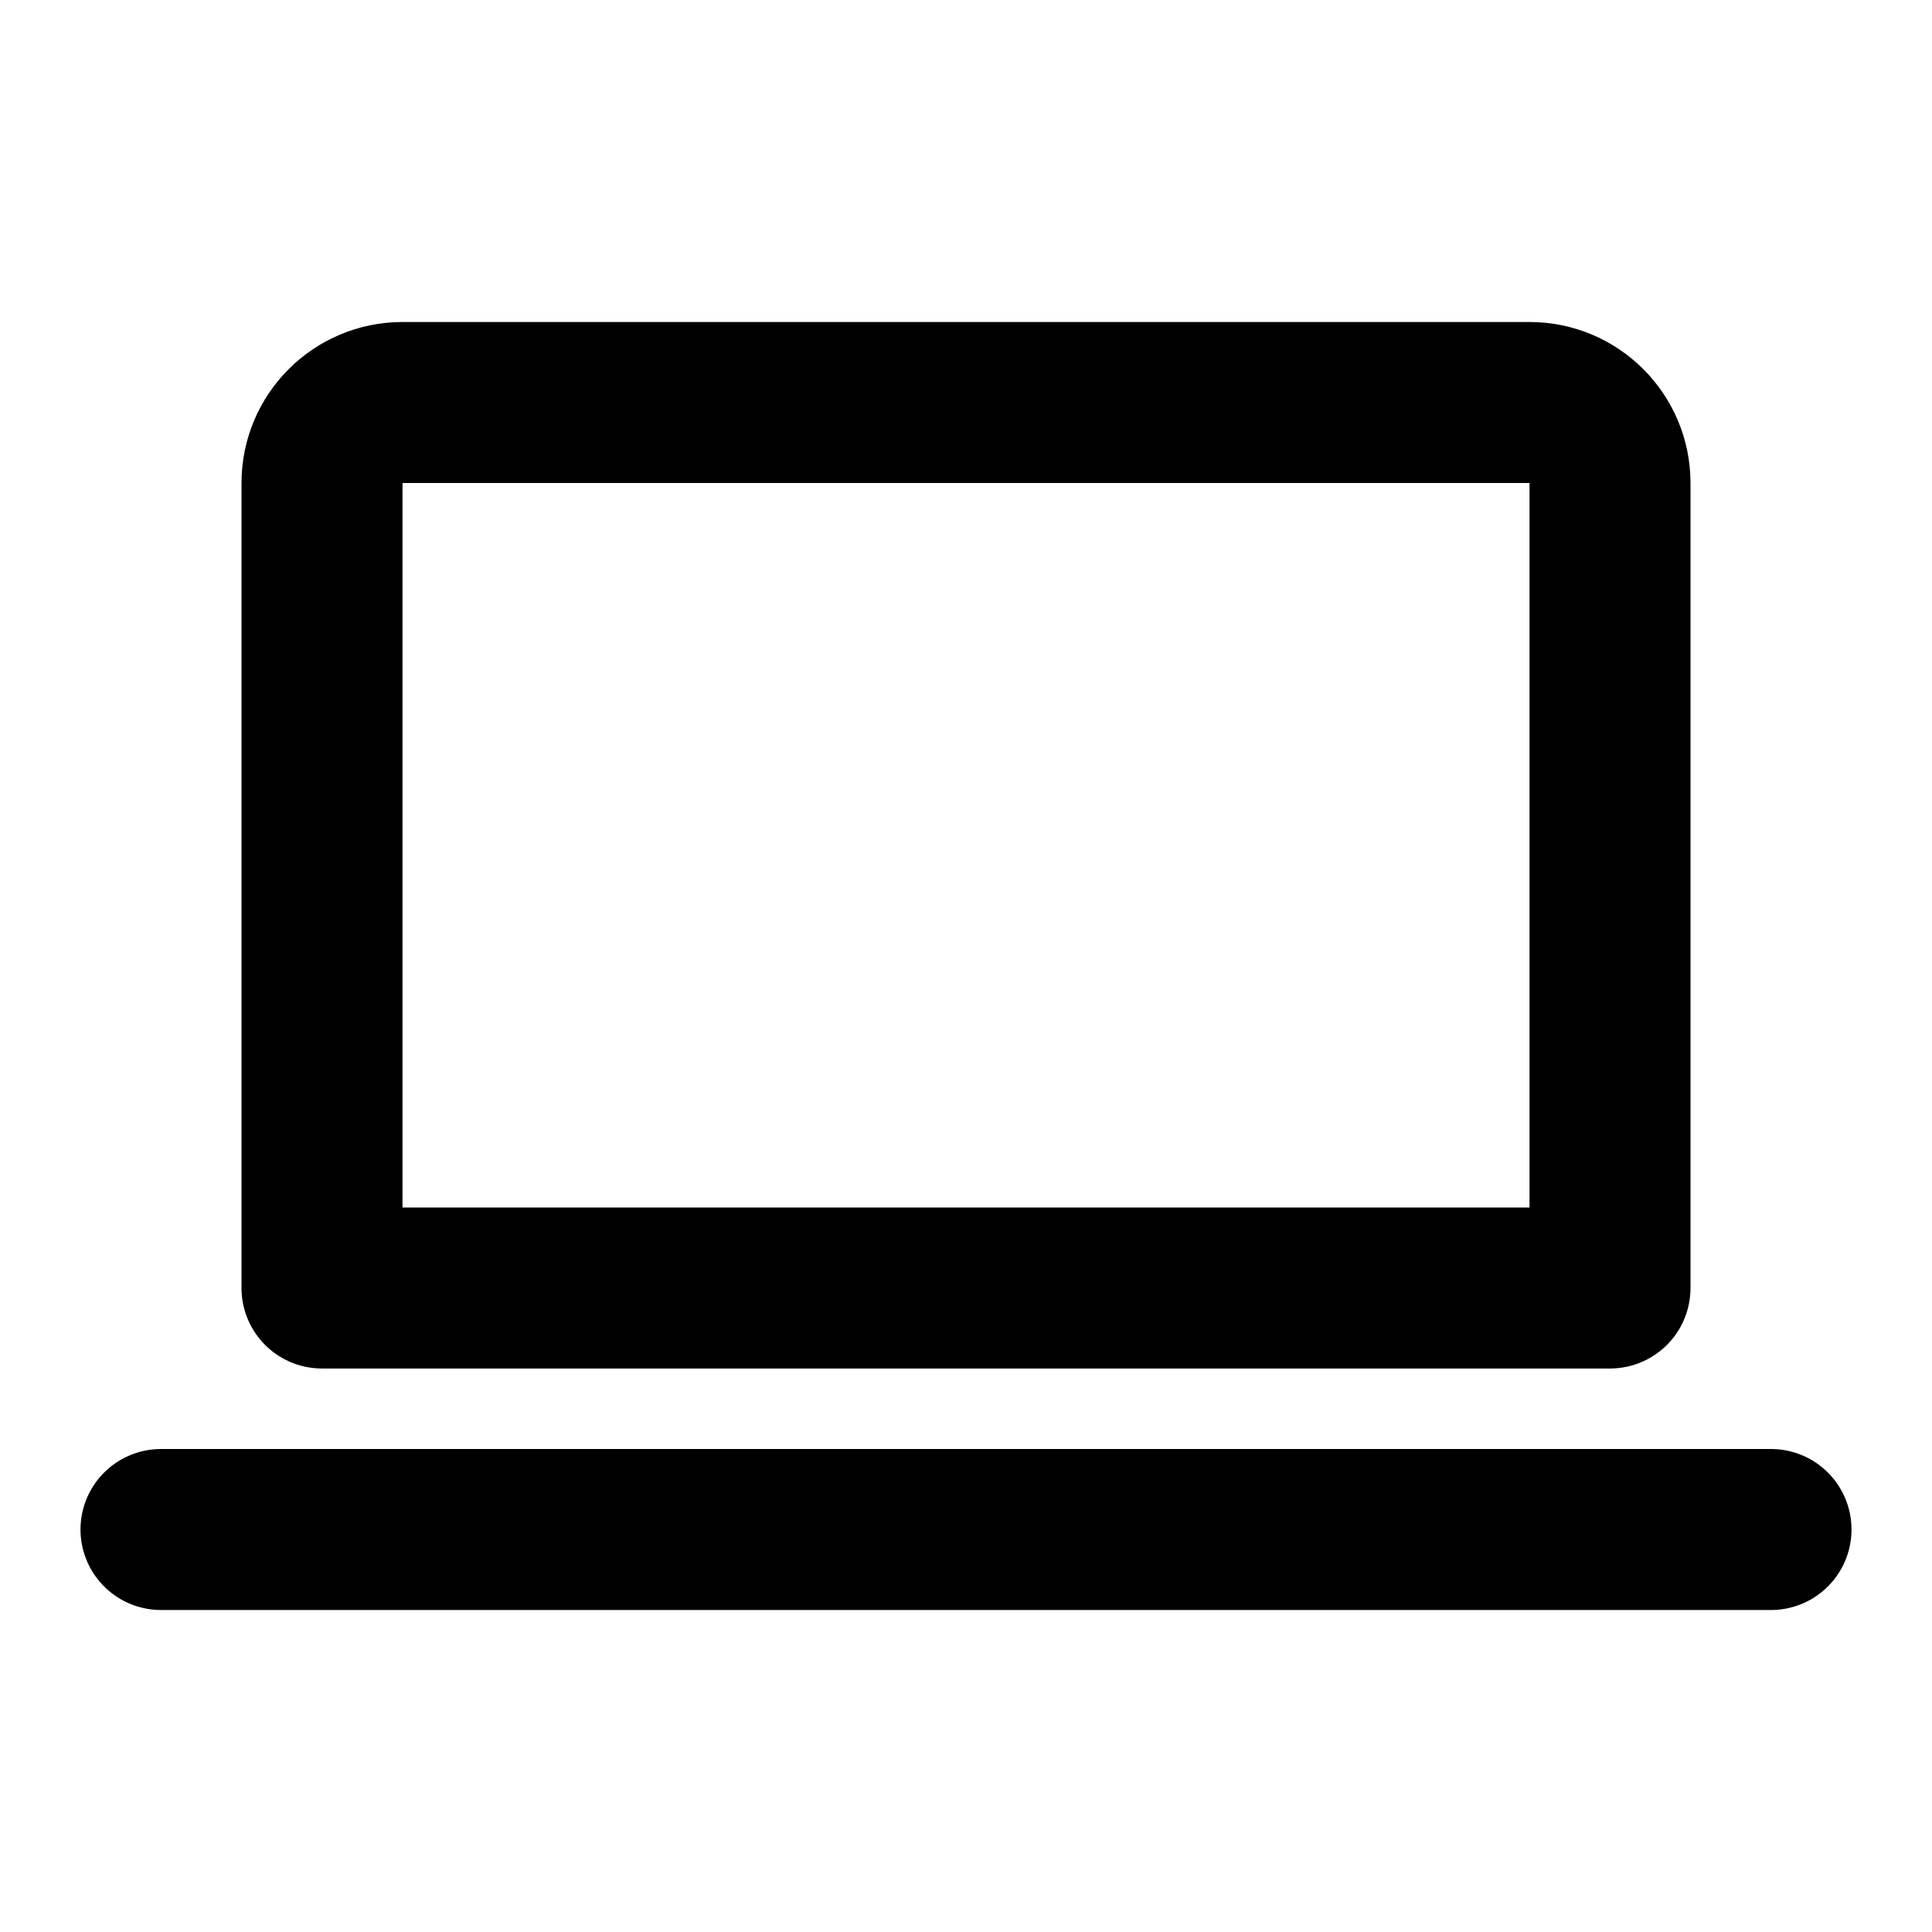
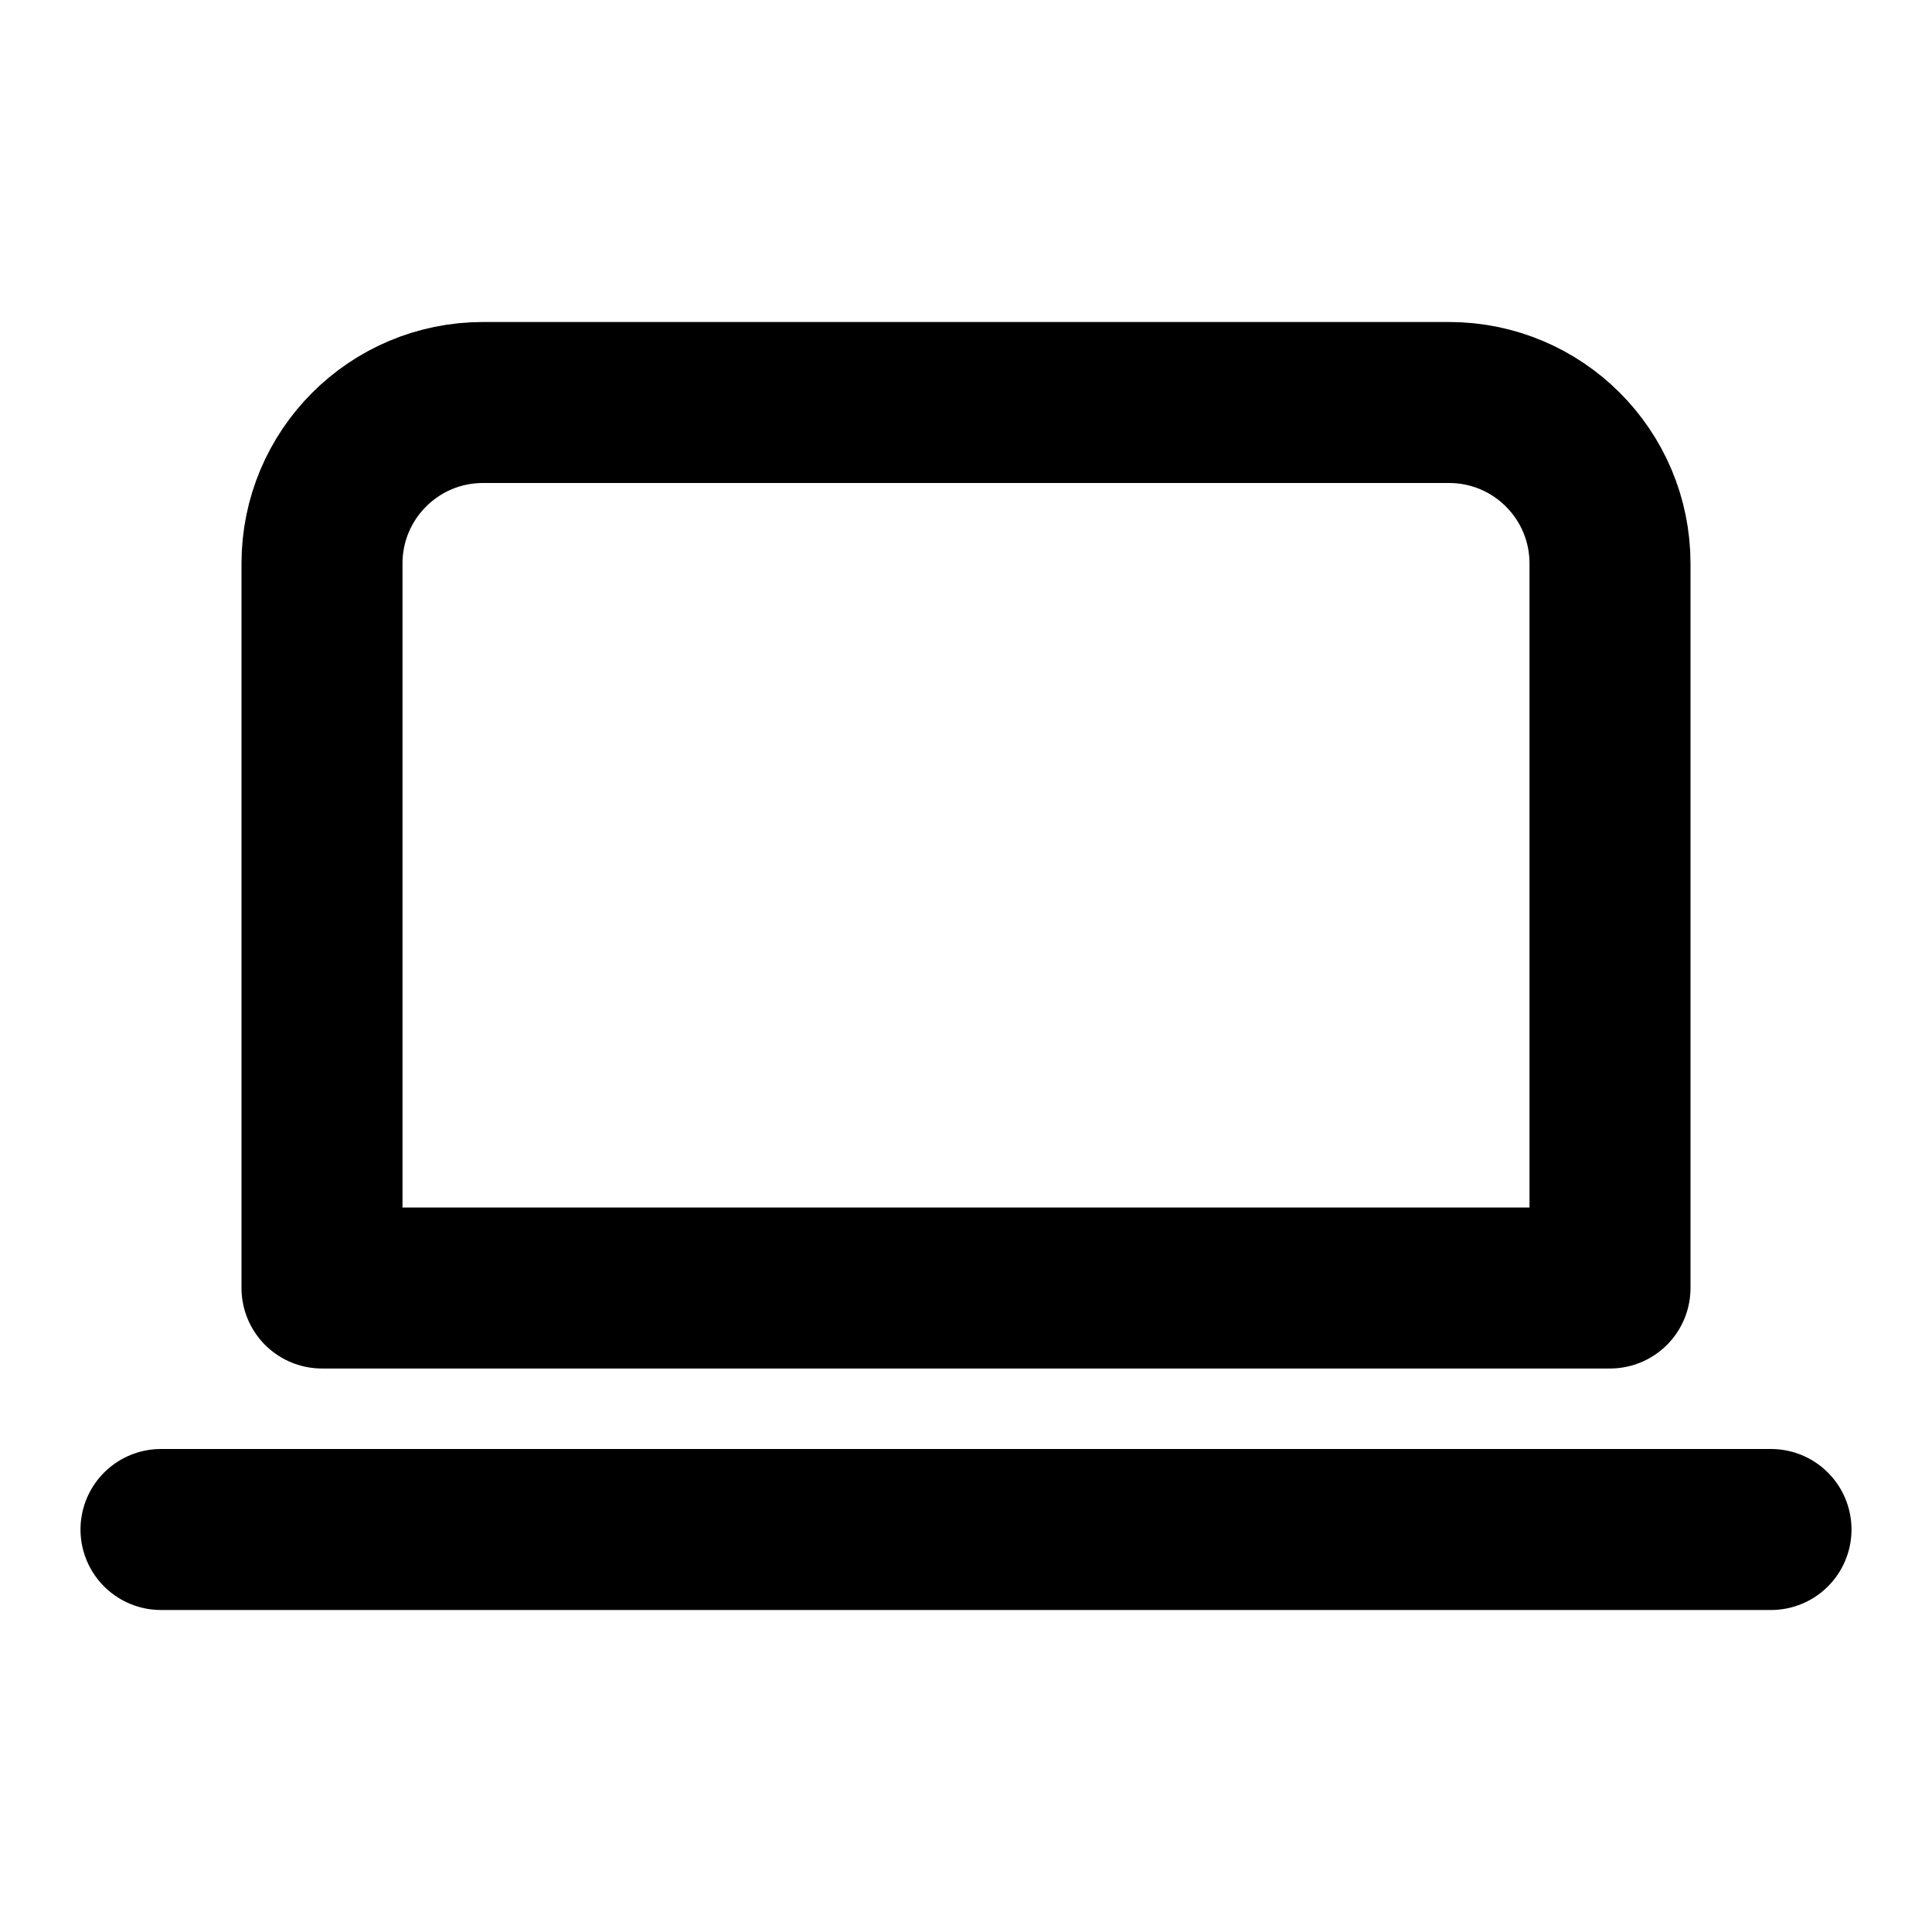
<svg xmlns="http://www.w3.org/2000/svg" width="24" height="24" viewBox="0 0 24 24" fill="none">
-   <path d="M4 6C4 5.448 4.448 5 5 5H19C19.552 5 20 5.448 20 6V16H4V6Z" stroke="black" stroke-width="2" stroke-linecap="round" stroke-linejoin="round" />
+   <path d="M4 7C4 5.895 4.895 5 6 5H18C19.105 5 20 5.895 20 7V16H4V7Z" stroke="black" stroke-width="2" stroke-linecap="round" stroke-linejoin="round" />
  <path d="M2 19H22" stroke="black" stroke-width="2" stroke-linecap="round" stroke-linejoin="round" />
</svg>
